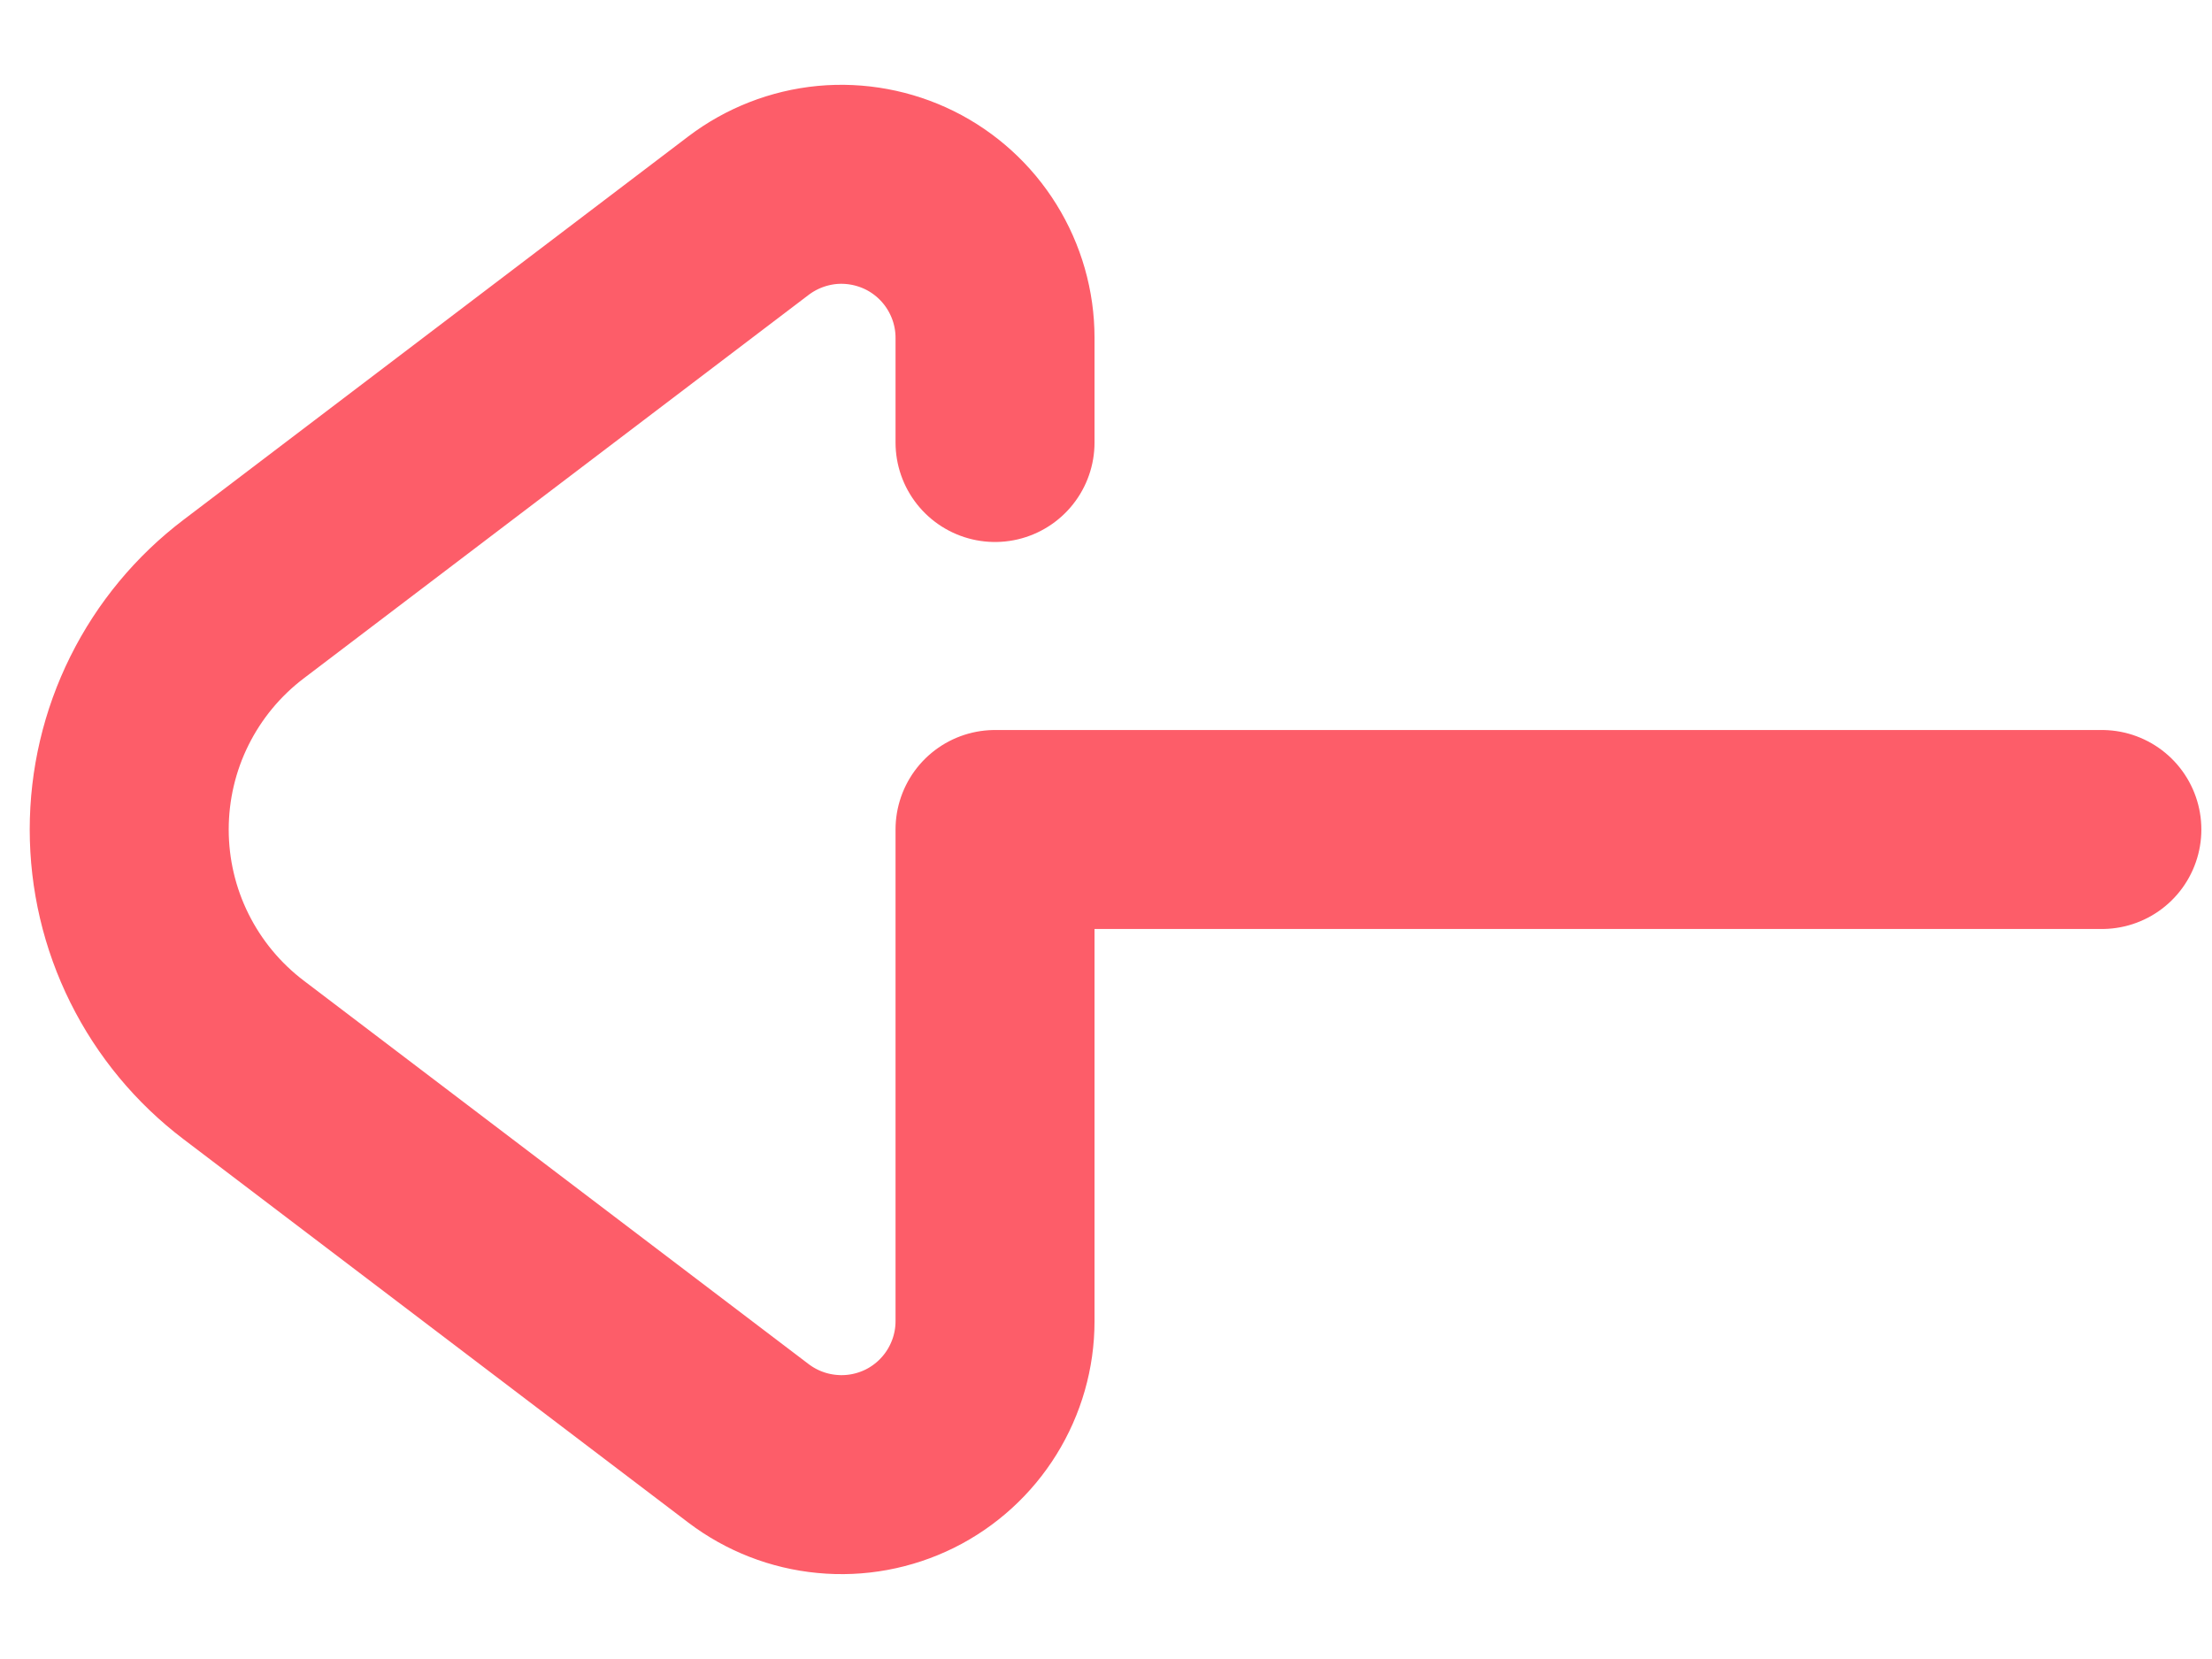
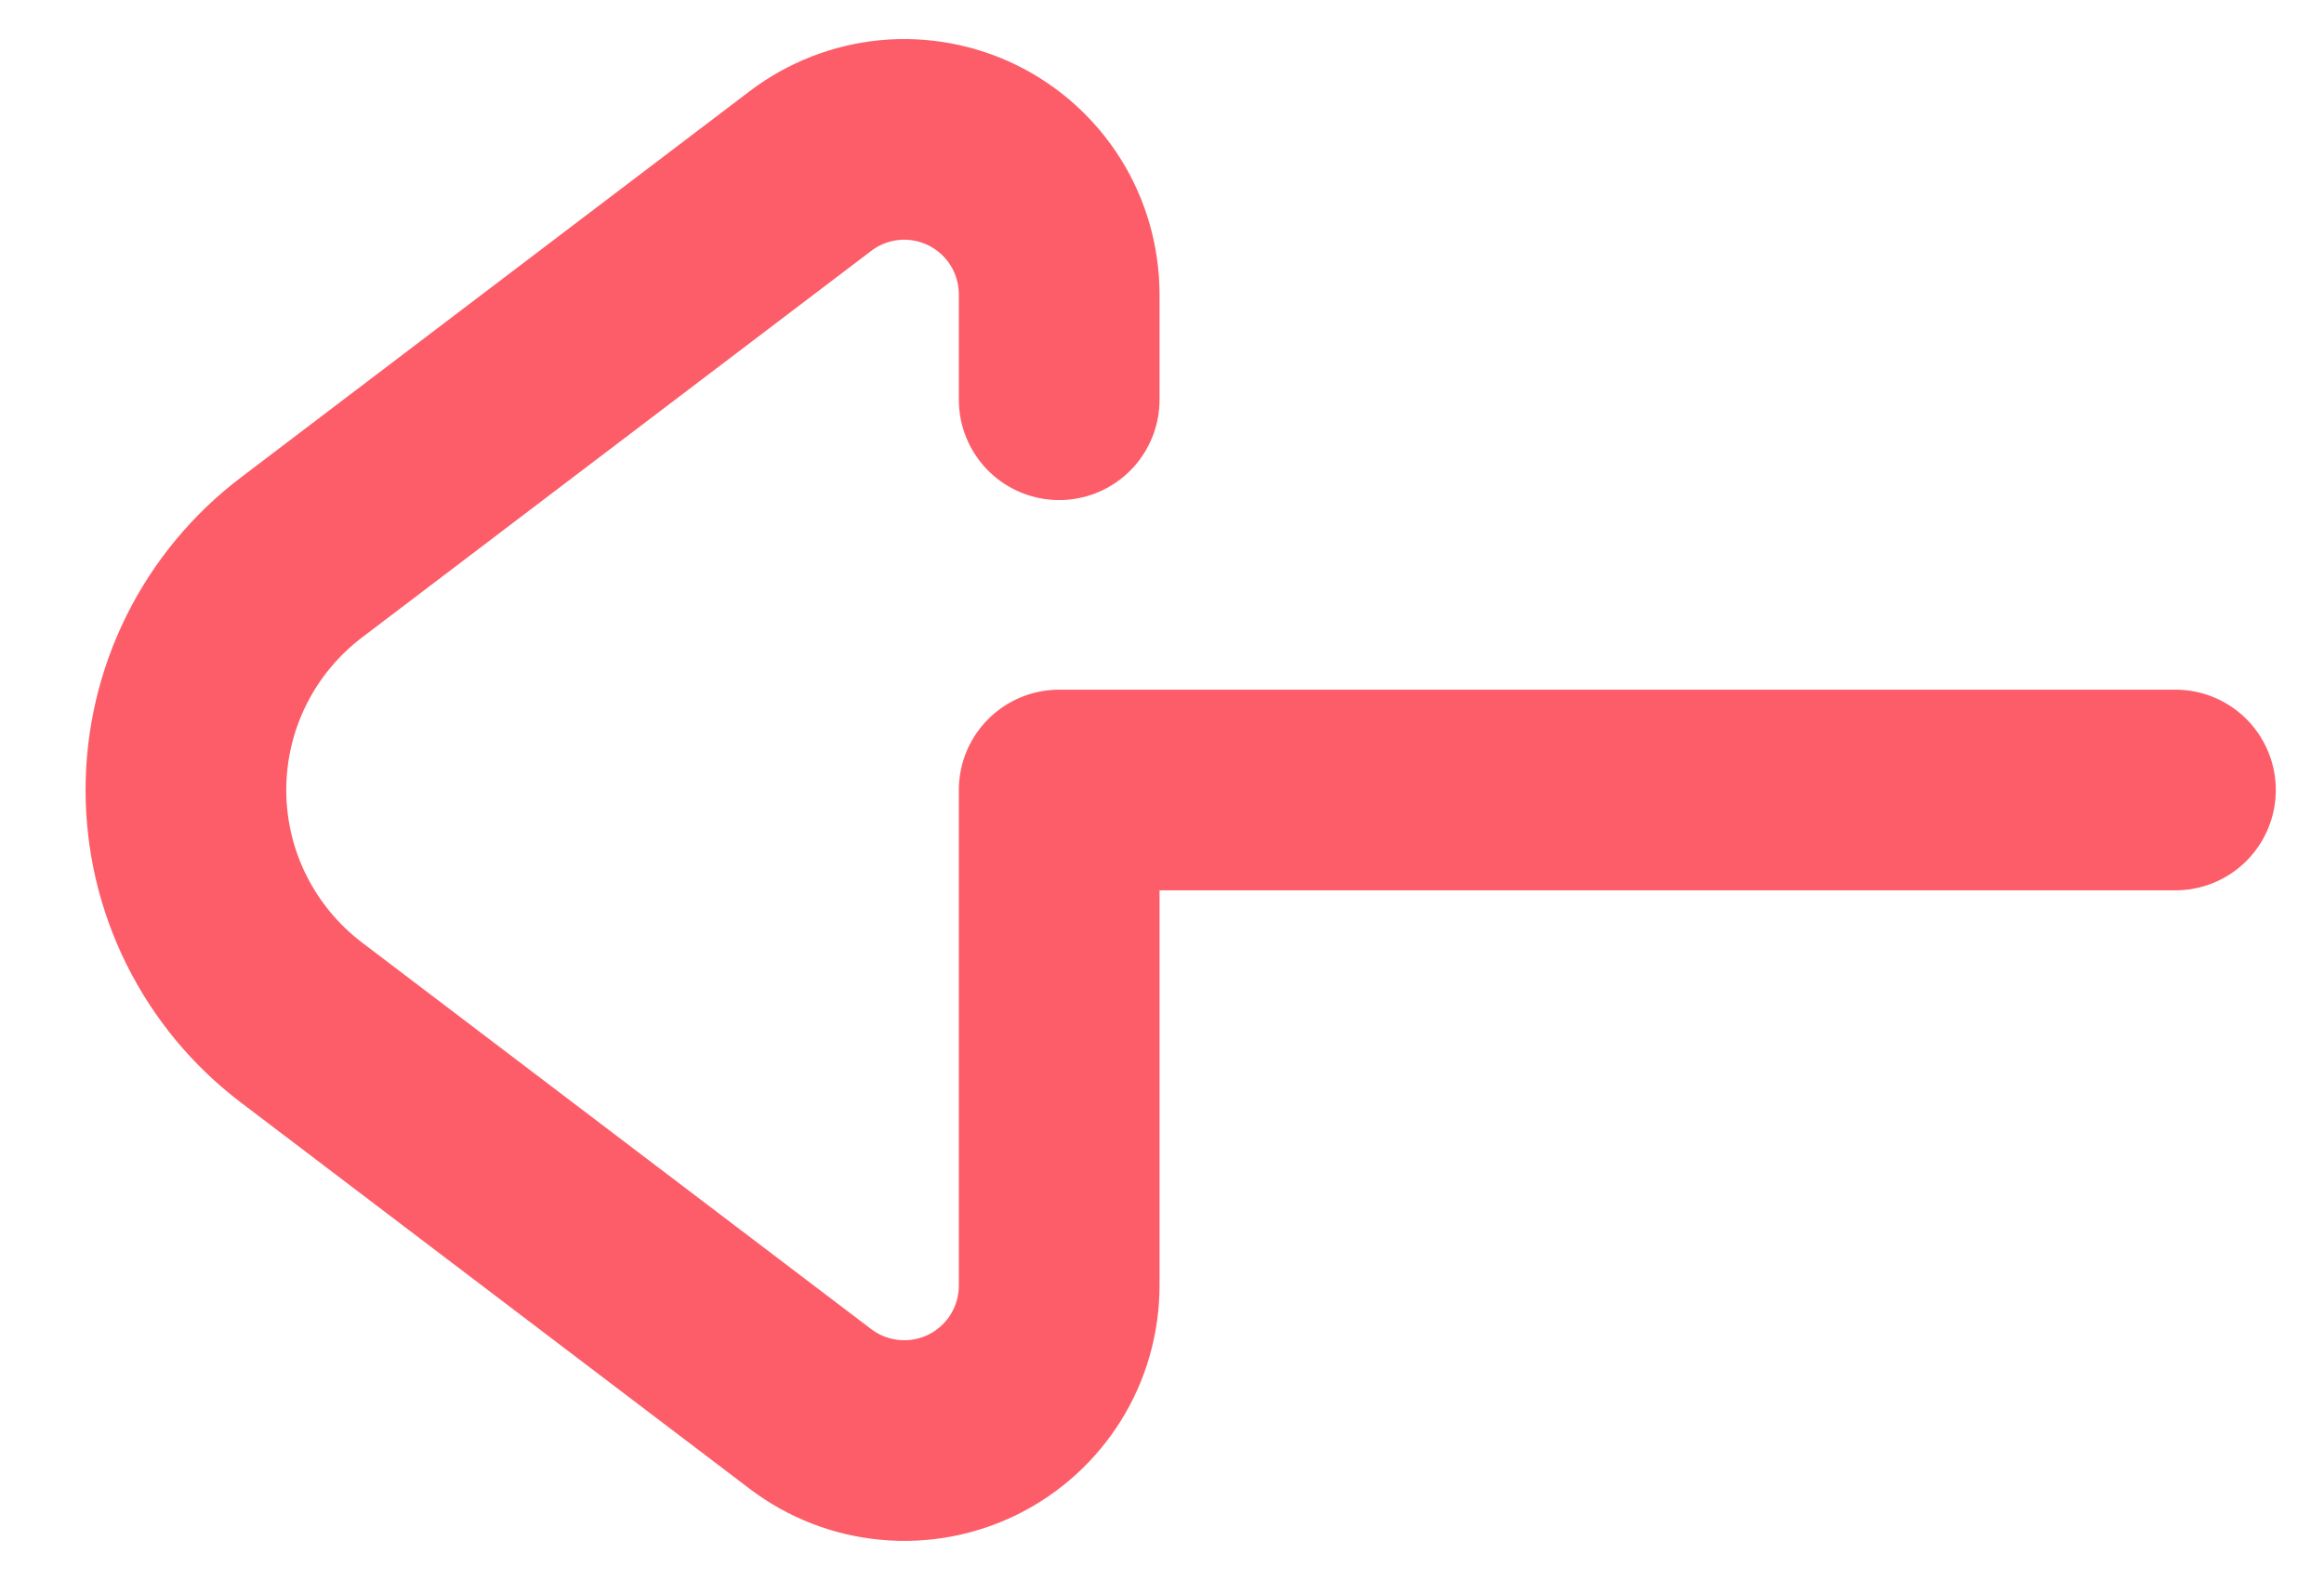
- <svg xmlns="http://www.w3.org/2000/svg" width="24" height="18" viewBox="0 0 24 18" fill="none">
-   <path d="M22.805 9H10.796V14.335C10.796 14.645 10.709 14.949 10.545 15.213C10.382 15.476 10.148 15.689 9.87 15.827C9.592 15.964 9.281 16.022 8.972 15.992C8.663 15.963 8.369 15.848 8.122 15.661L2.646 11.502C2.259 11.209 1.946 10.831 1.73 10.397C1.514 9.963 1.402 9.485 1.402 9C1.402 8.515 1.514 8.037 1.73 7.603C1.946 7.169 2.259 6.791 2.646 6.498L8.122 2.339C8.369 2.152 8.663 2.037 8.972 2.007C9.281 1.978 9.592 2.036 9.87 2.173C10.148 2.311 10.382 2.524 10.545 2.787C10.709 3.051 10.796 3.355 10.796 3.665V4.801" stroke="#FD5D69" stroke-width="2.159" stroke-linecap="round" stroke-linejoin="round" />
+ <svg xmlns="http://www.w3.org/2000/svg" width="25" height="17" viewBox="0 0 25 17" fill="none">
+   <path d="M23.402 8.5H11.394V13.835C11.393 14.145 11.307 14.449 11.143 14.713C10.979 14.976 10.745 15.189 10.467 15.327C10.19 15.464 9.879 15.522 9.57 15.492C9.261 15.463 8.967 15.348 8.72 15.161L3.243 11.002C2.857 10.709 2.544 10.331 2.328 9.897C2.112 9.463 2 8.985 2 8.5C2 8.015 2.112 7.537 2.328 7.103C2.544 6.669 2.857 6.291 3.243 5.998L8.72 1.839C8.967 1.652 9.261 1.537 9.57 1.507C9.879 1.478 10.19 1.536 10.467 1.673C10.745 1.811 10.979 2.024 11.143 2.287C11.307 2.551 11.393 2.855 11.394 3.165V4.301" stroke="#FD5D69" stroke-width="2.159" stroke-linecap="round" stroke-linejoin="round" />
</svg>
